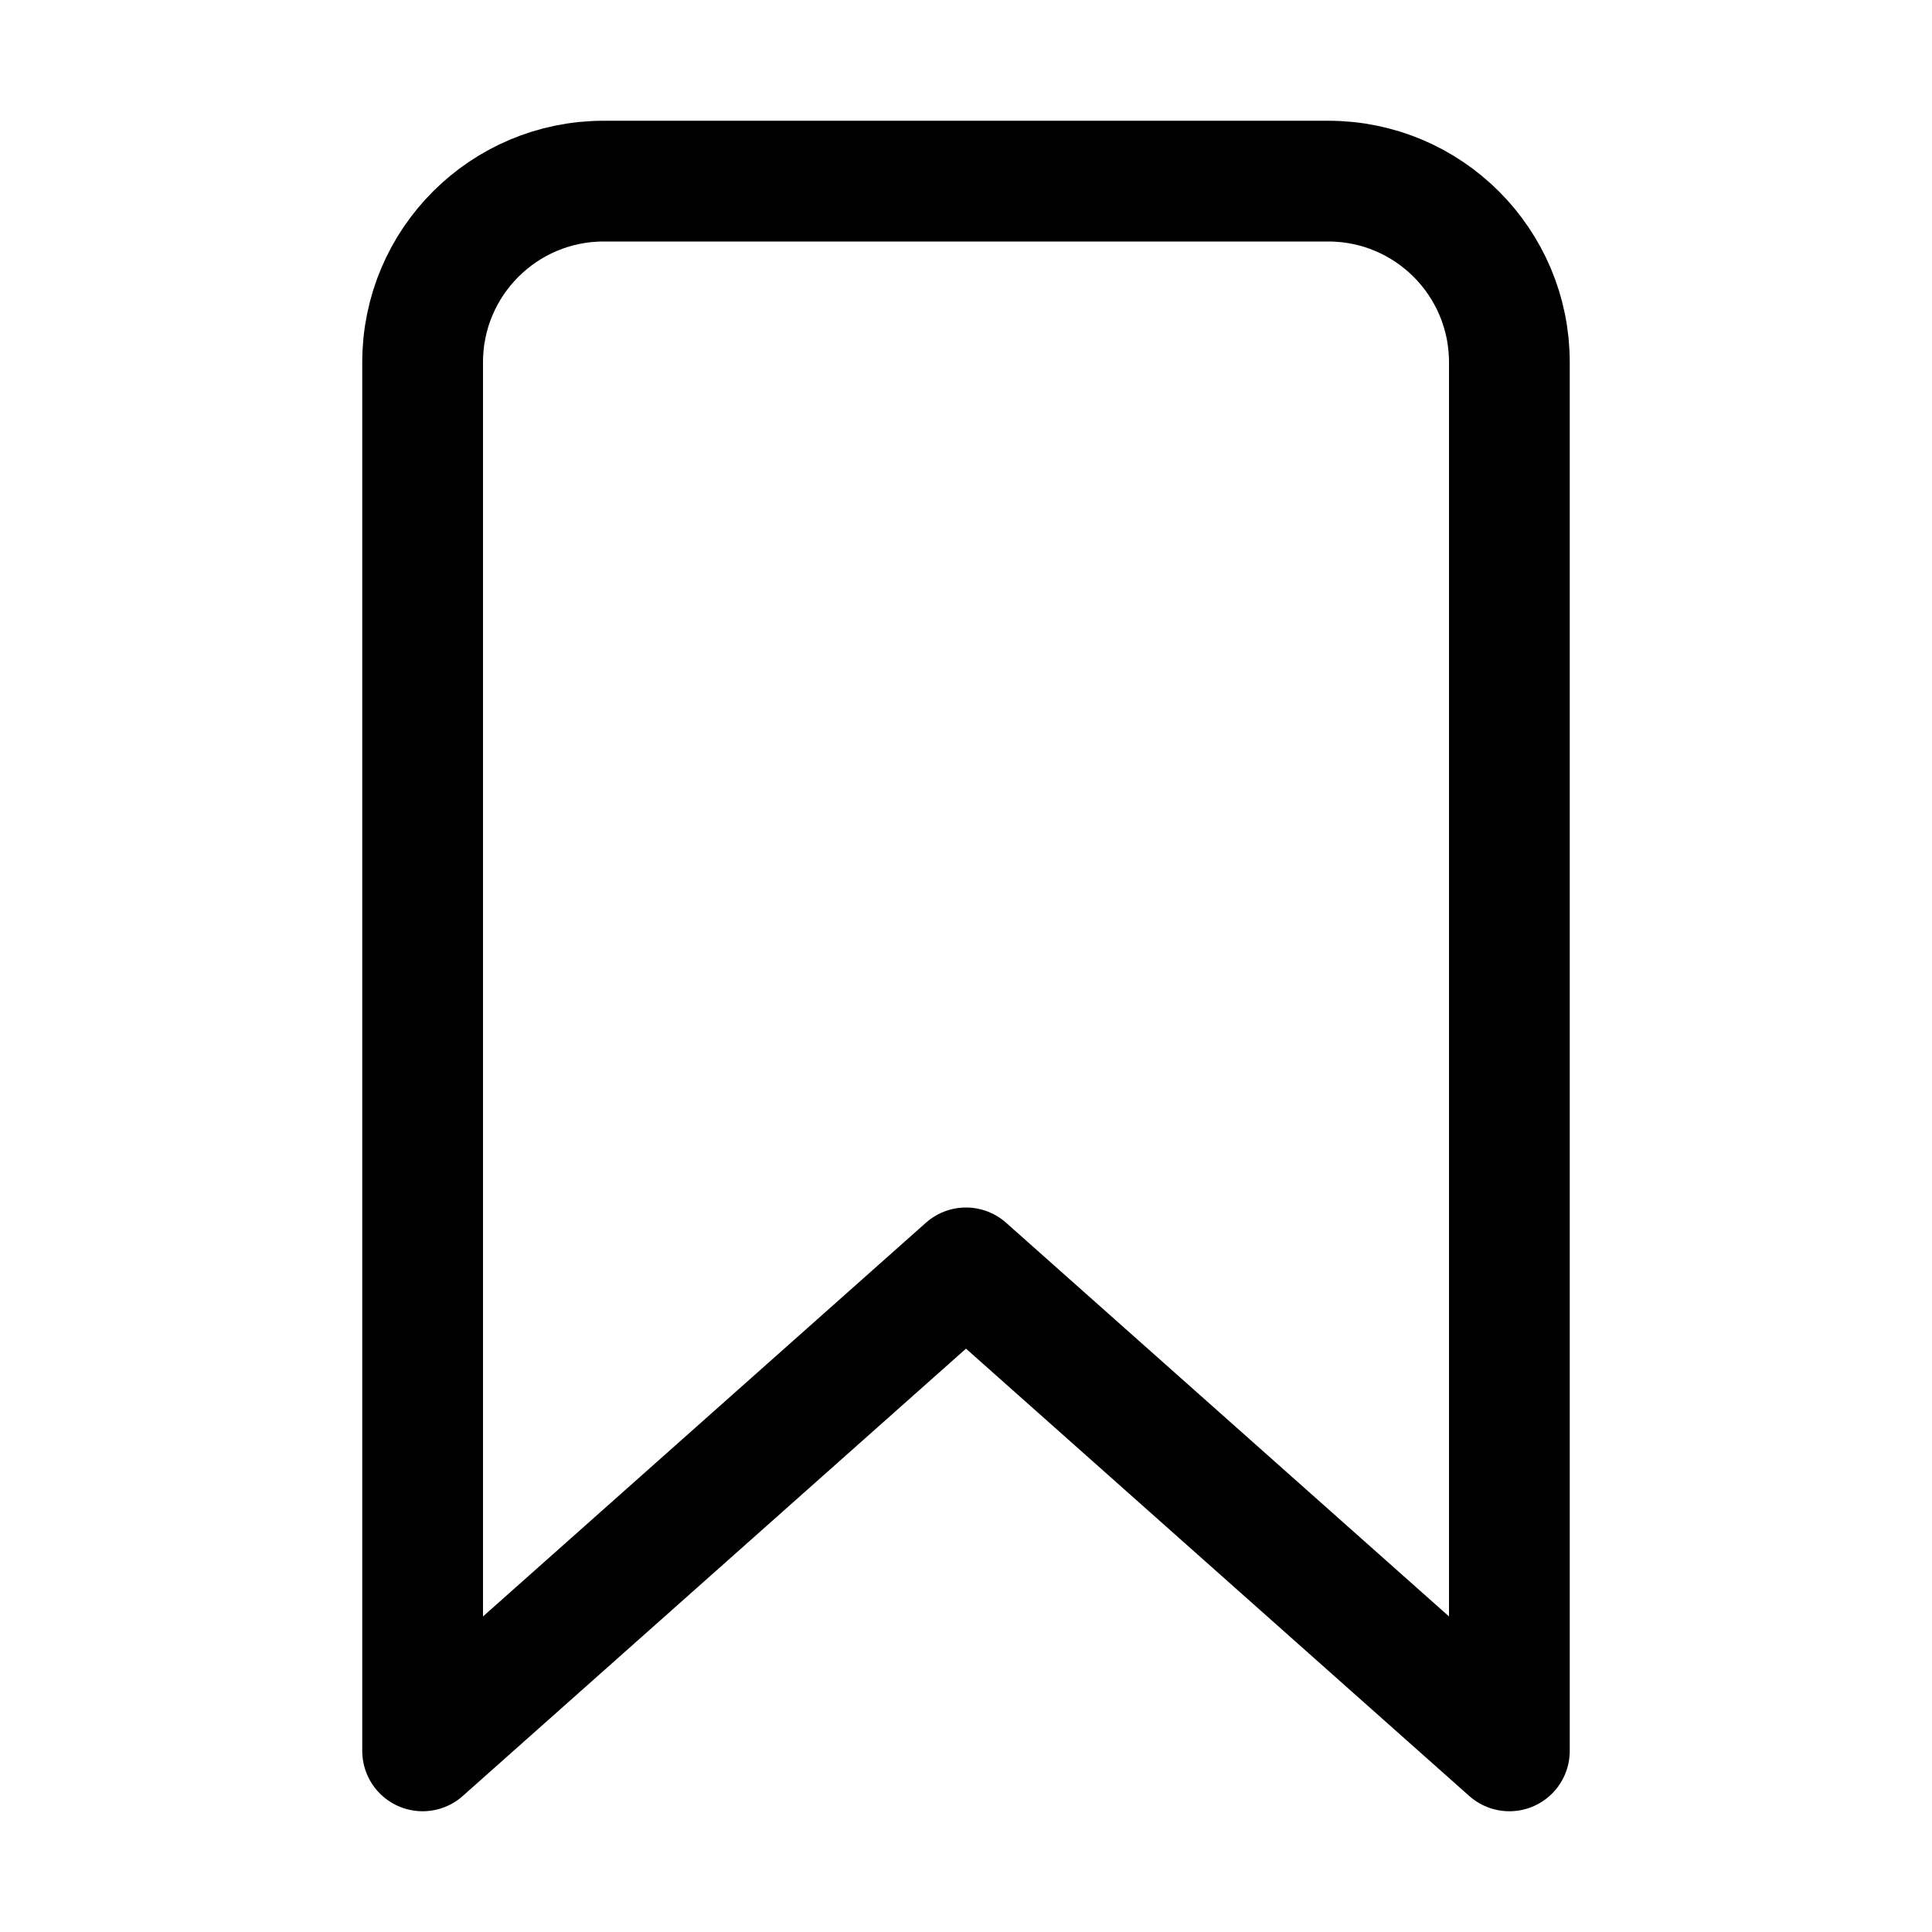
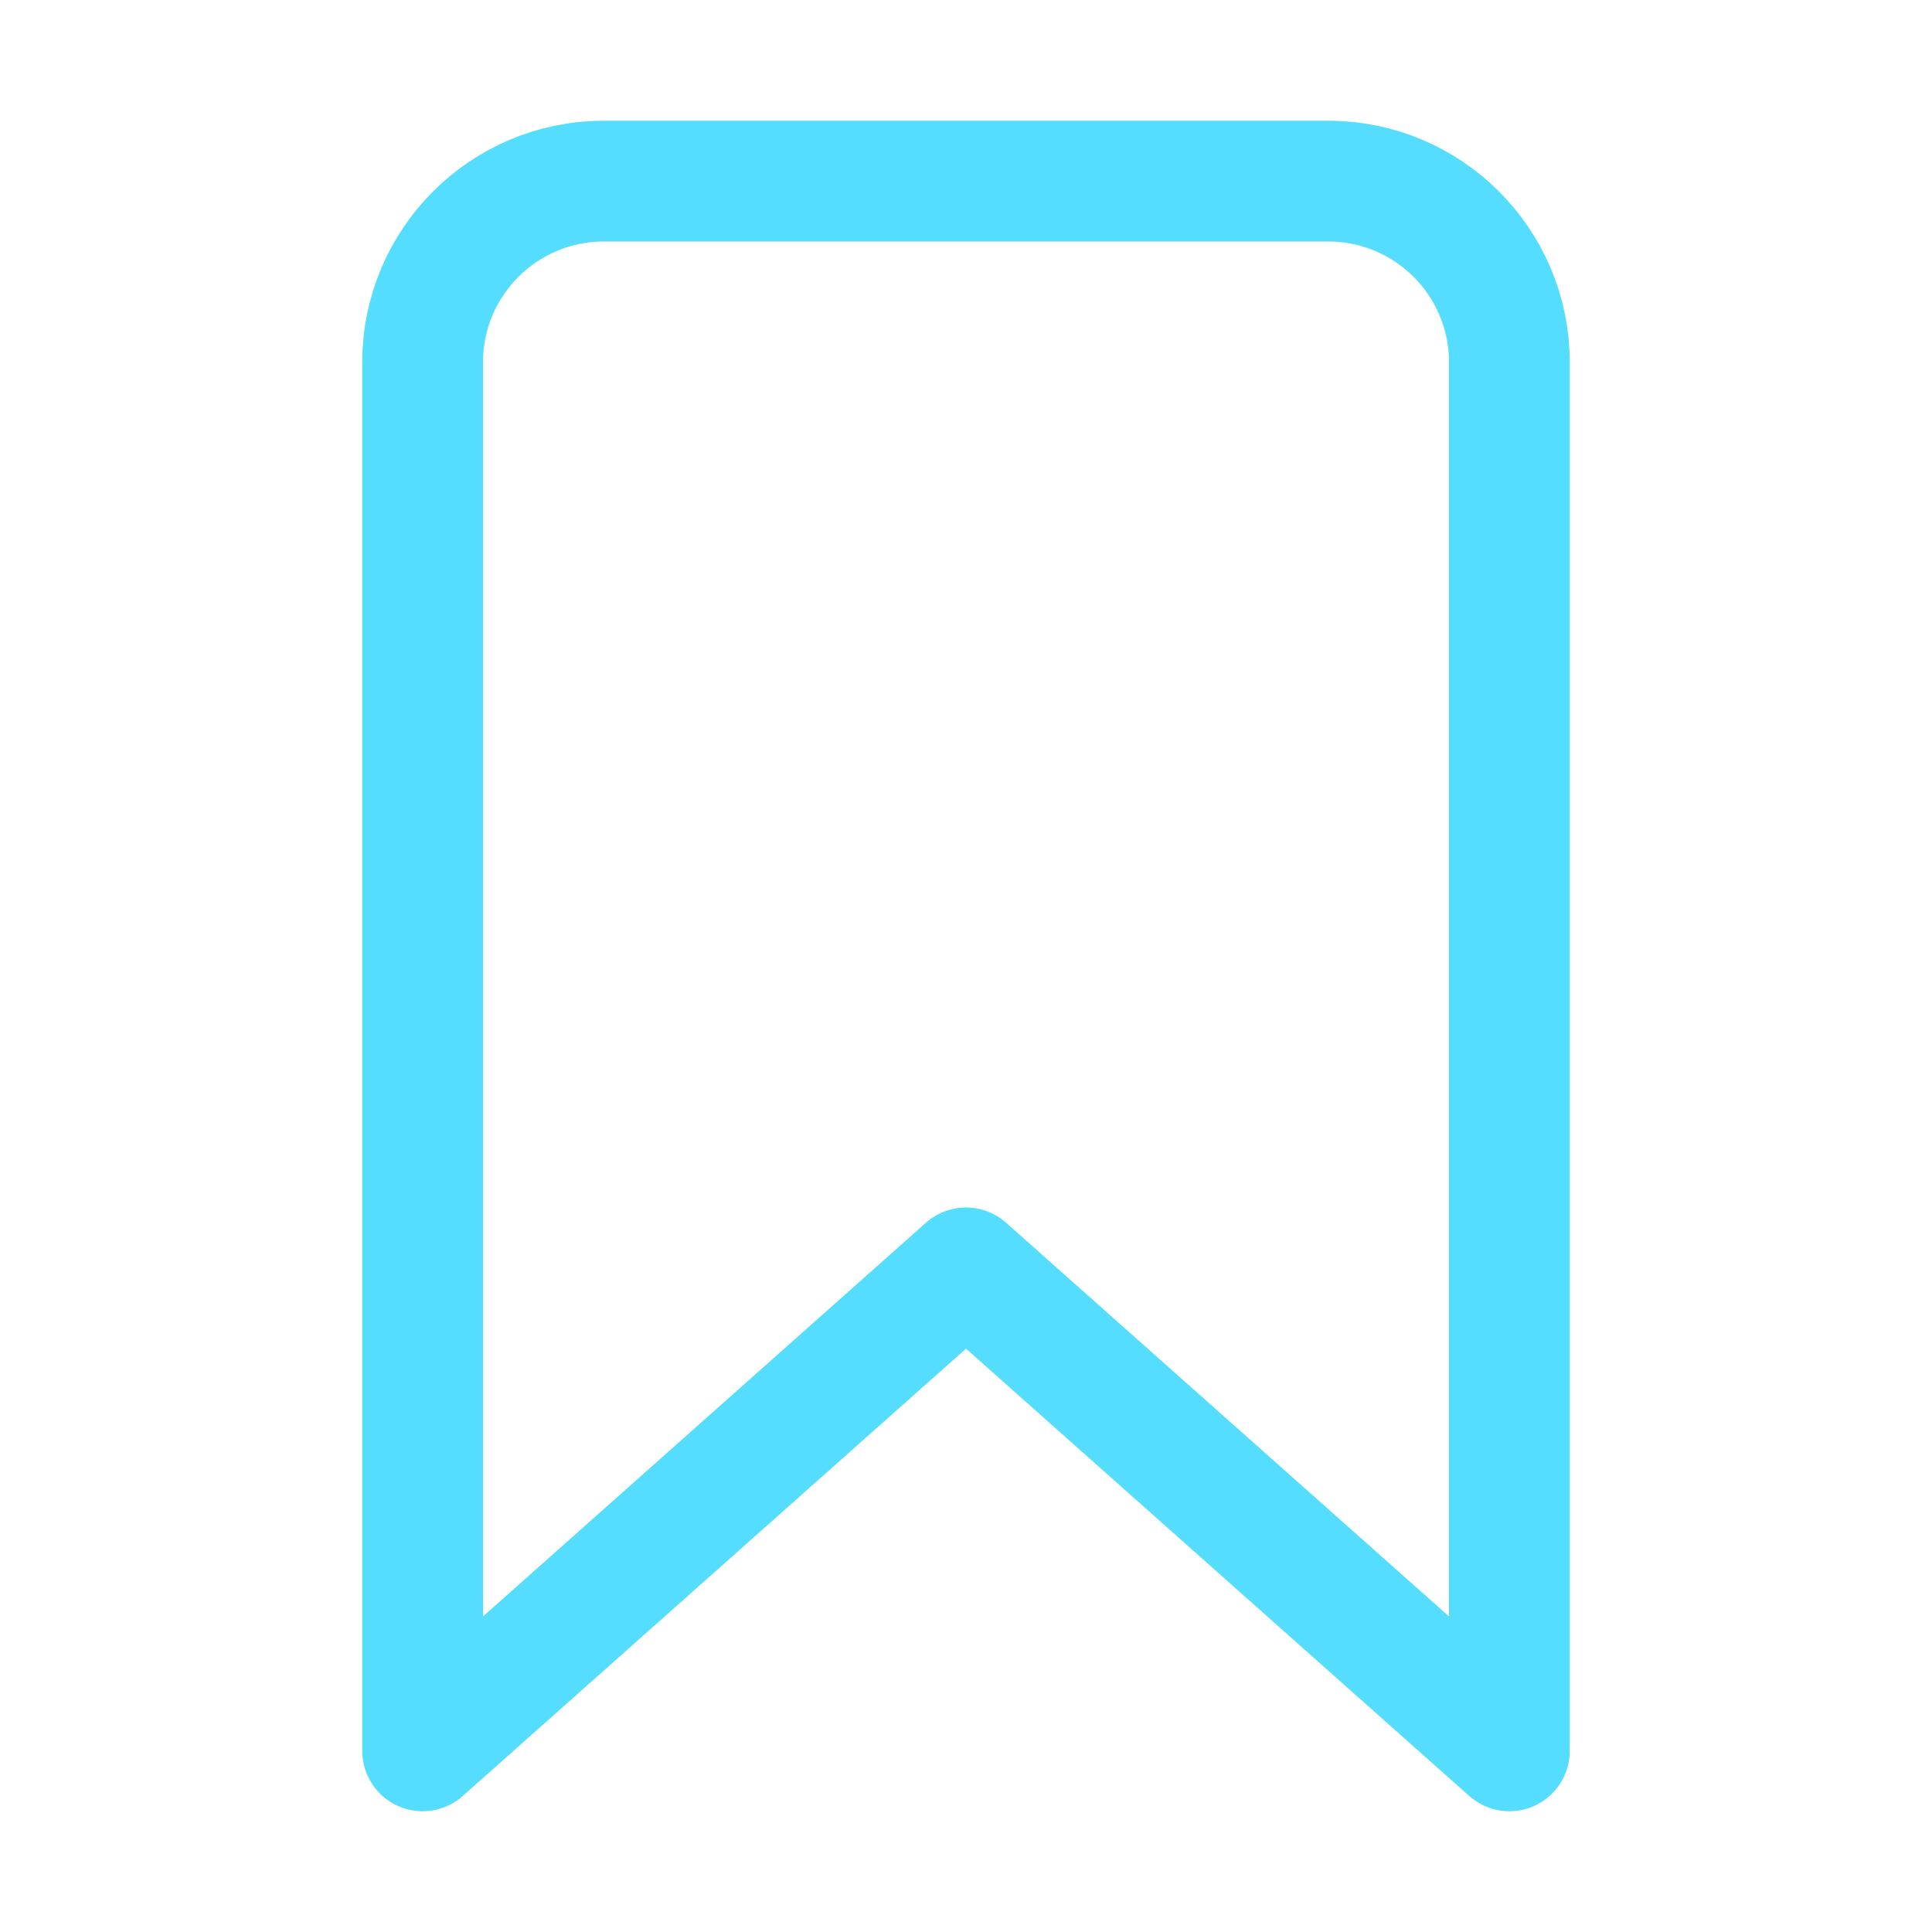
- <svg xmlns="http://www.w3.org/2000/svg" class="ionicon" viewBox="0 0 512 512">
-   <path d="M352 48H160a48 48 0 00-48 48v368l144-128 144 128V96a48 48 0 00-48-48z" fill="none" stroke="currentColor" stroke-linecap="round" stroke-linejoin="round" stroke-width="32" />
+ <svg xmlns="http://www.w3.org/2000/svg" version="1.1" id="레이어_1" x="0px" y="0px" viewBox="0 0 512 512" style="enable-background:new 0 0 512 512;" xml:space="preserve">
+   <style type="text/css">
+ 	.st0{fill:none;stroke:#55DDFF;stroke-width:32;stroke-linecap:round;stroke-linejoin:round;}
+ </style>
+   <path class="st0" d="M352,48H160c-26.5,0-48,21.5-48,48v368l144-128l144,128V96C400,69.5,378.5,48,352,48z" />
</svg>
